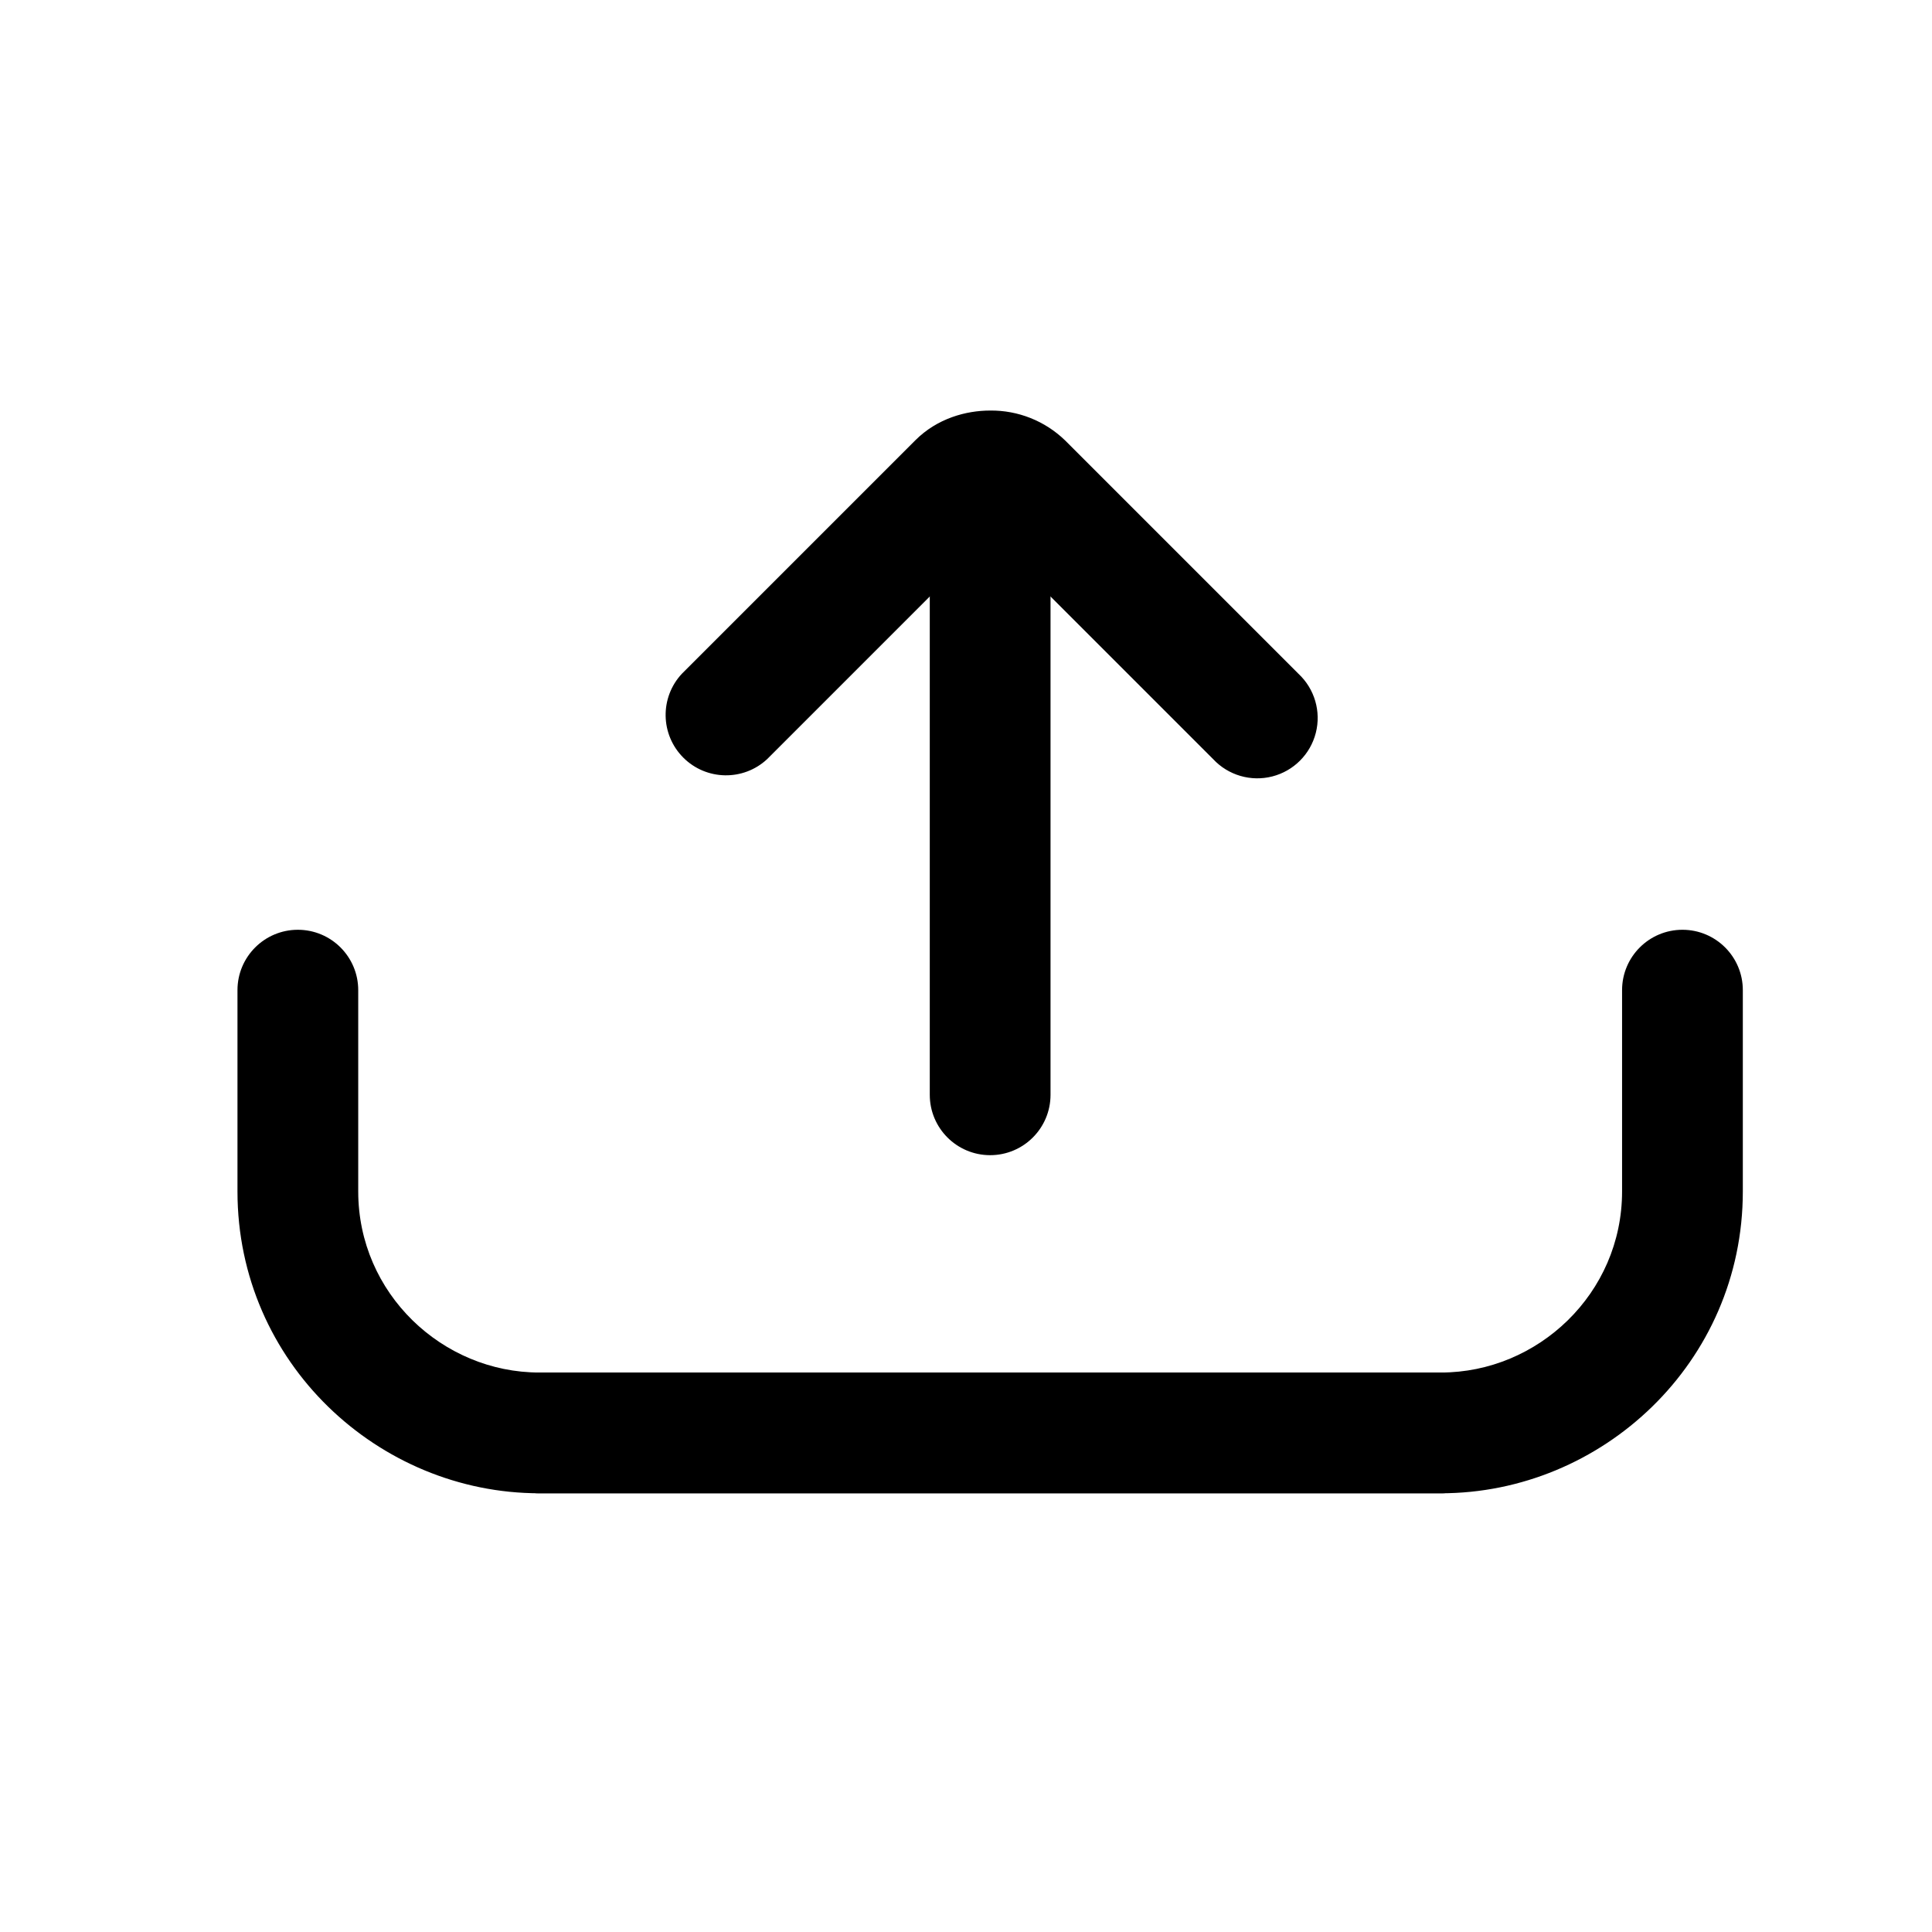
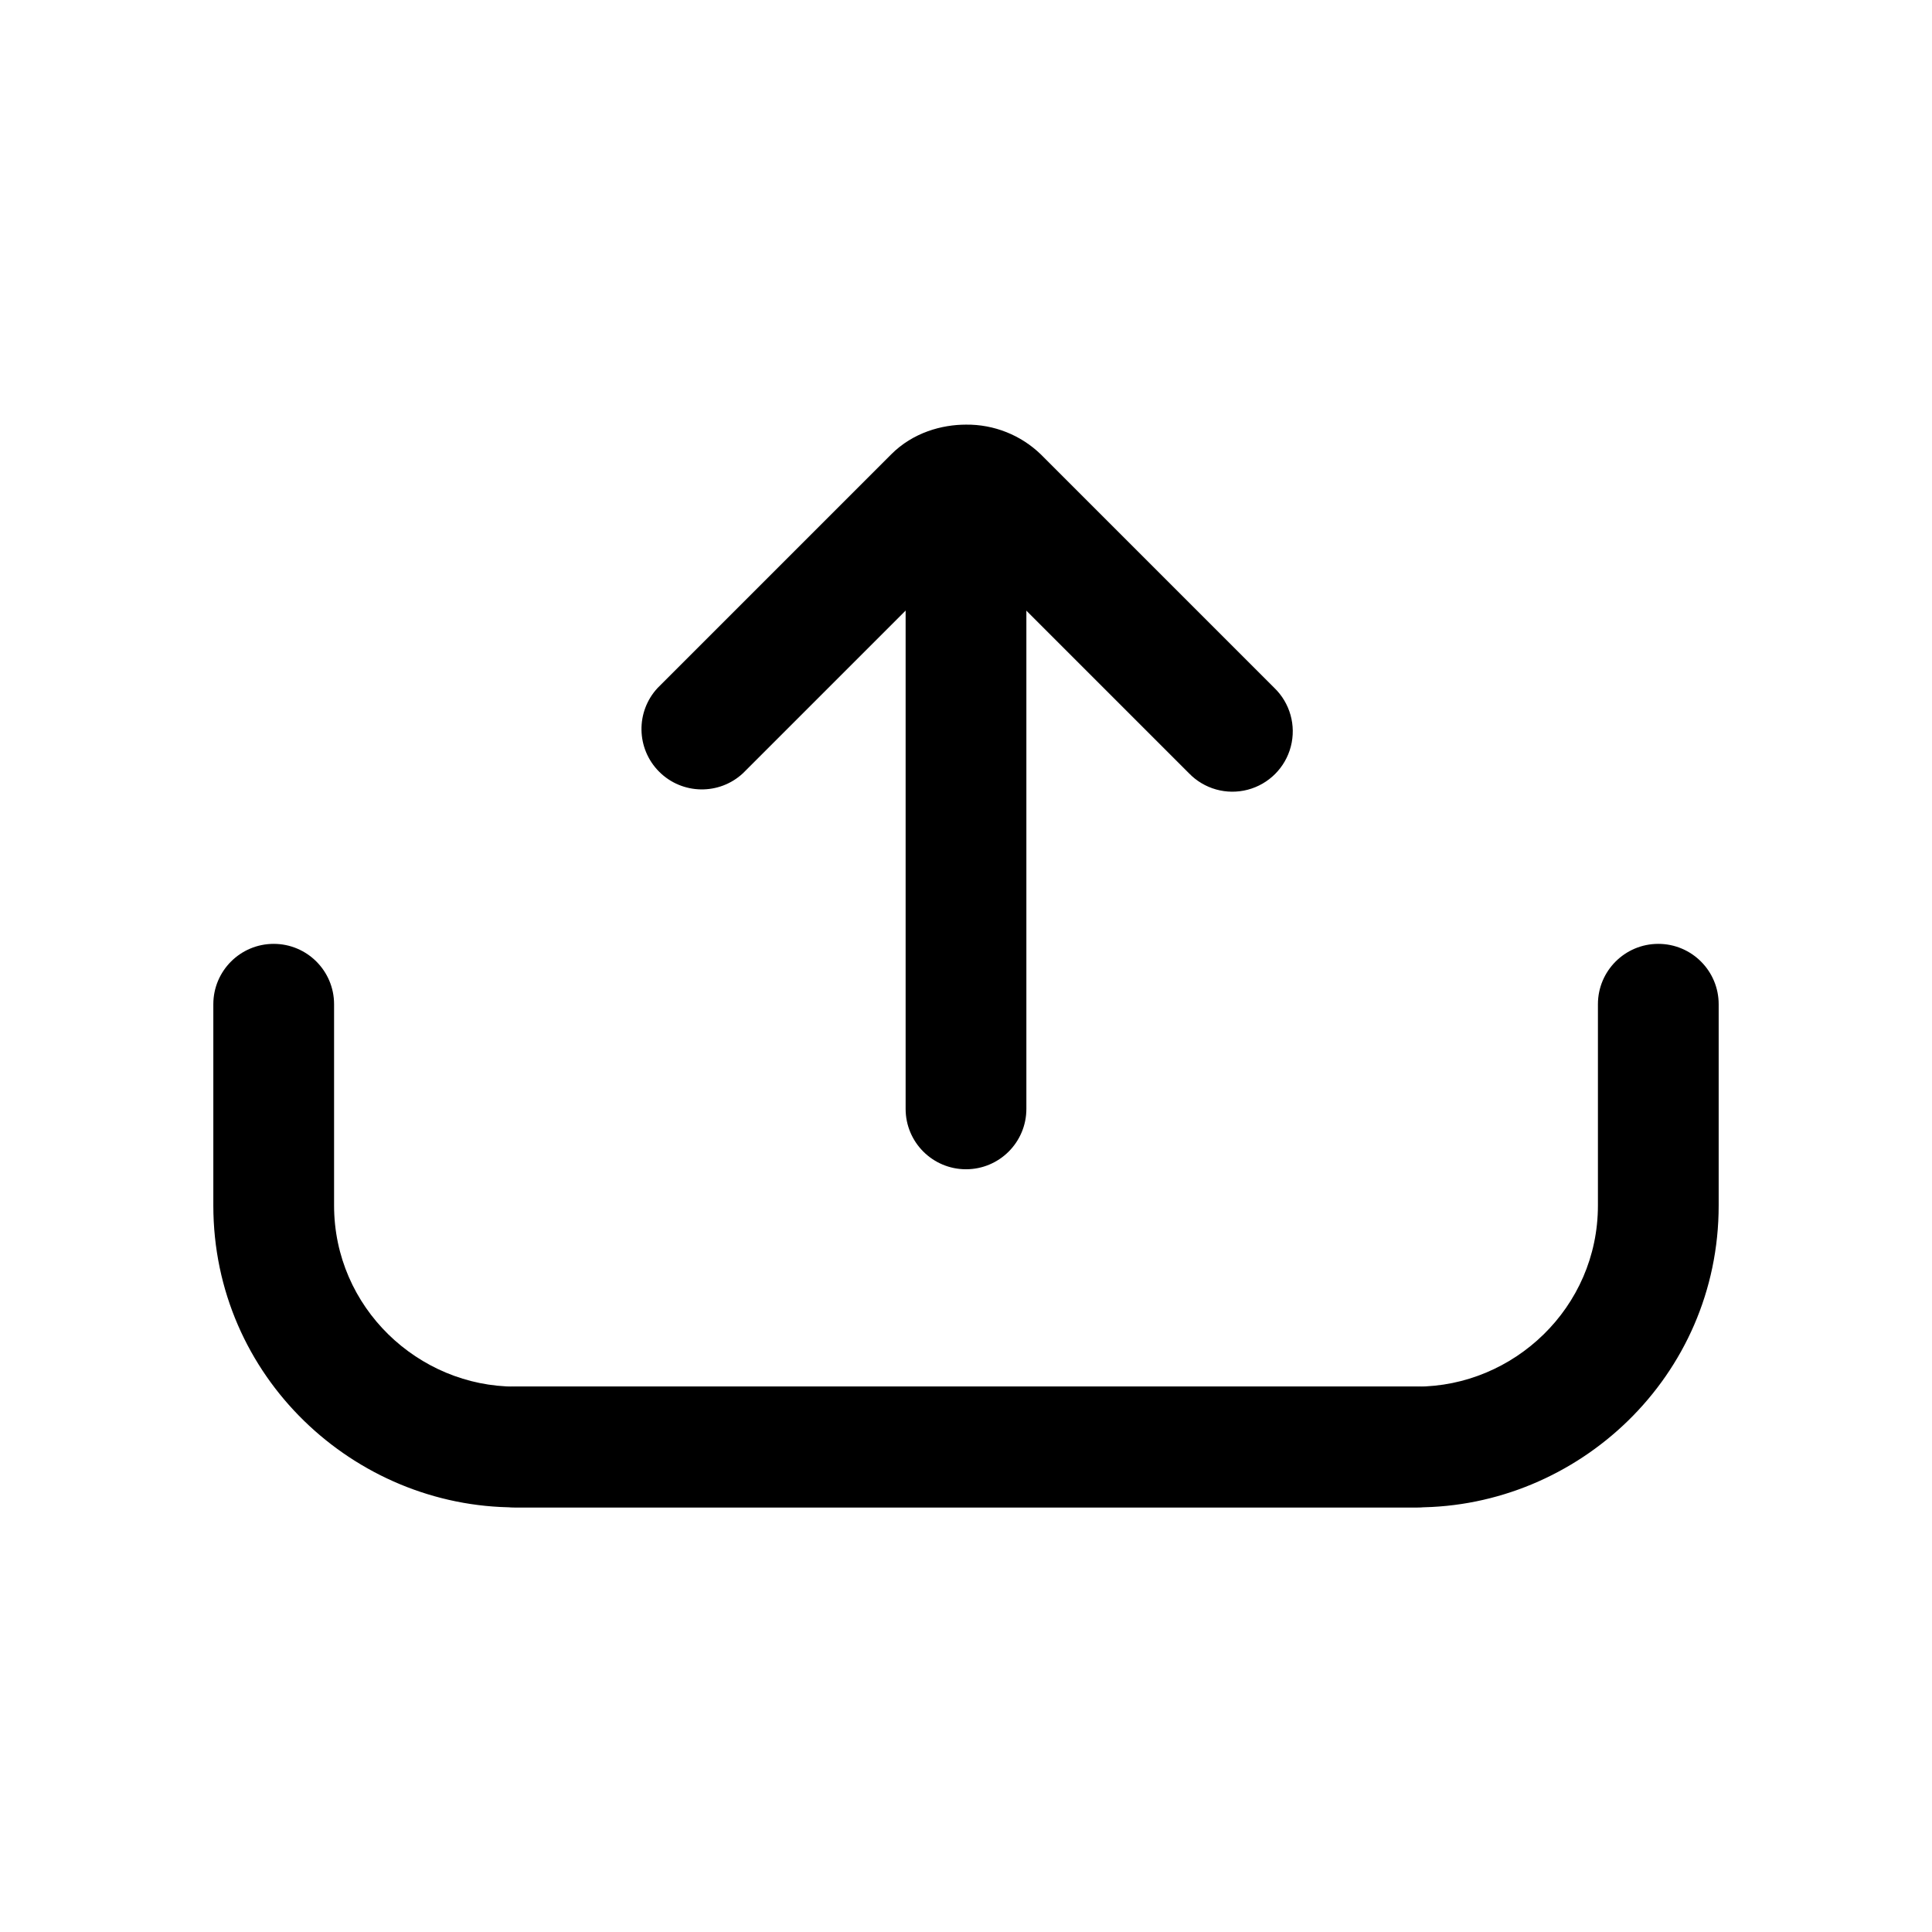
<svg xmlns="http://www.w3.org/2000/svg" fill="none" viewBox="0 0 24 24">
-   <path fill="#000" fill-rule="evenodd" d="M20.9 11.55a.75.75 0 0 1 .75.75v2.5c0 2.13-1.752 3.75-3.75 3.75H6.7a.75.75 0 0 1 0-1.5h11.2c1.202 0 2.25-.98 2.25-2.25v-2.5a.75.75 0 0 1 .75-.75Z" clip-rule="evenodd" />
-   <path fill="#000" fill-rule="evenodd" d="M3.7 11.55a.75.75 0 0 1 .75.75v2.5c0 1.27 1.048 2.25 2.25 2.25h11.2a.75.75 0 0 1 0 1.5H6.7c-1.998 0-3.75-1.62-3.75-3.75v-2.5a.75.75 0 0 1 .75-.75Zm8.6-5.8a.75.75 0 0 1 .75.75v7.1a.75.75 0 0 1-1.5 0V6.5a.75.75 0 0 1 .75-.75Z" clip-rule="evenodd" />
-   <path fill="#000" fill-rule="evenodd" d="m12.3 6.66 2.77 2.77a.75.75 0 1 0 1.06-1.06l-2.9-2.9a1.316 1.316 0 0 0-.93-.37c-.299 0-.658.097-.93.37l-2.9 2.9a.75.75 0 0 0 1.06 1.06l2.77-2.77Z" clip-rule="evenodd" />
+   <path fill="#000" fill-rule="evenodd" d="M20.6 11.725a.75.75 0 0 1 .75.75v2.5c0 2.13-1.752 3.75-3.75 3.75H6.4a.75.75 0 0 1 0-1.5h11.2c1.202 0 2.25-.98 2.25-2.25v-2.5a.75.75 0 0 1 .75-.75Z" clip-rule="evenodd" />
+   <path fill="#000" fill-rule="evenodd" d="M3.4 11.725a.75.75 0 0 1 .75.75v2.5c0 1.27 1.048 2.25 2.25 2.25h11.2a.75.75 0 0 1 0 1.5H6.4c-1.998 0-3.75-1.62-3.75-3.75v-2.5a.75.75 0 0 1 .75-.75Zm8.6-5.8a.75.75 0 0 1 .75.75v7.1a.75.75 0 1 1-1.5 0v-7.1a.75.75 0 0 1 .75-.75Z" clip-rule="evenodd" />
+   <path fill="#000" fill-rule="evenodd" d="m12 6.836 2.77 2.77a.75.75 0 1 0 1.06-1.061l-2.9-2.9a1.316 1.316 0 0 0-.93-.37c-.299 0-.658.097-.93.37l-2.9 2.9a.75.75 0 0 0 1.06 1.06L12 6.835Z" clip-rule="evenodd" />
</svg>
